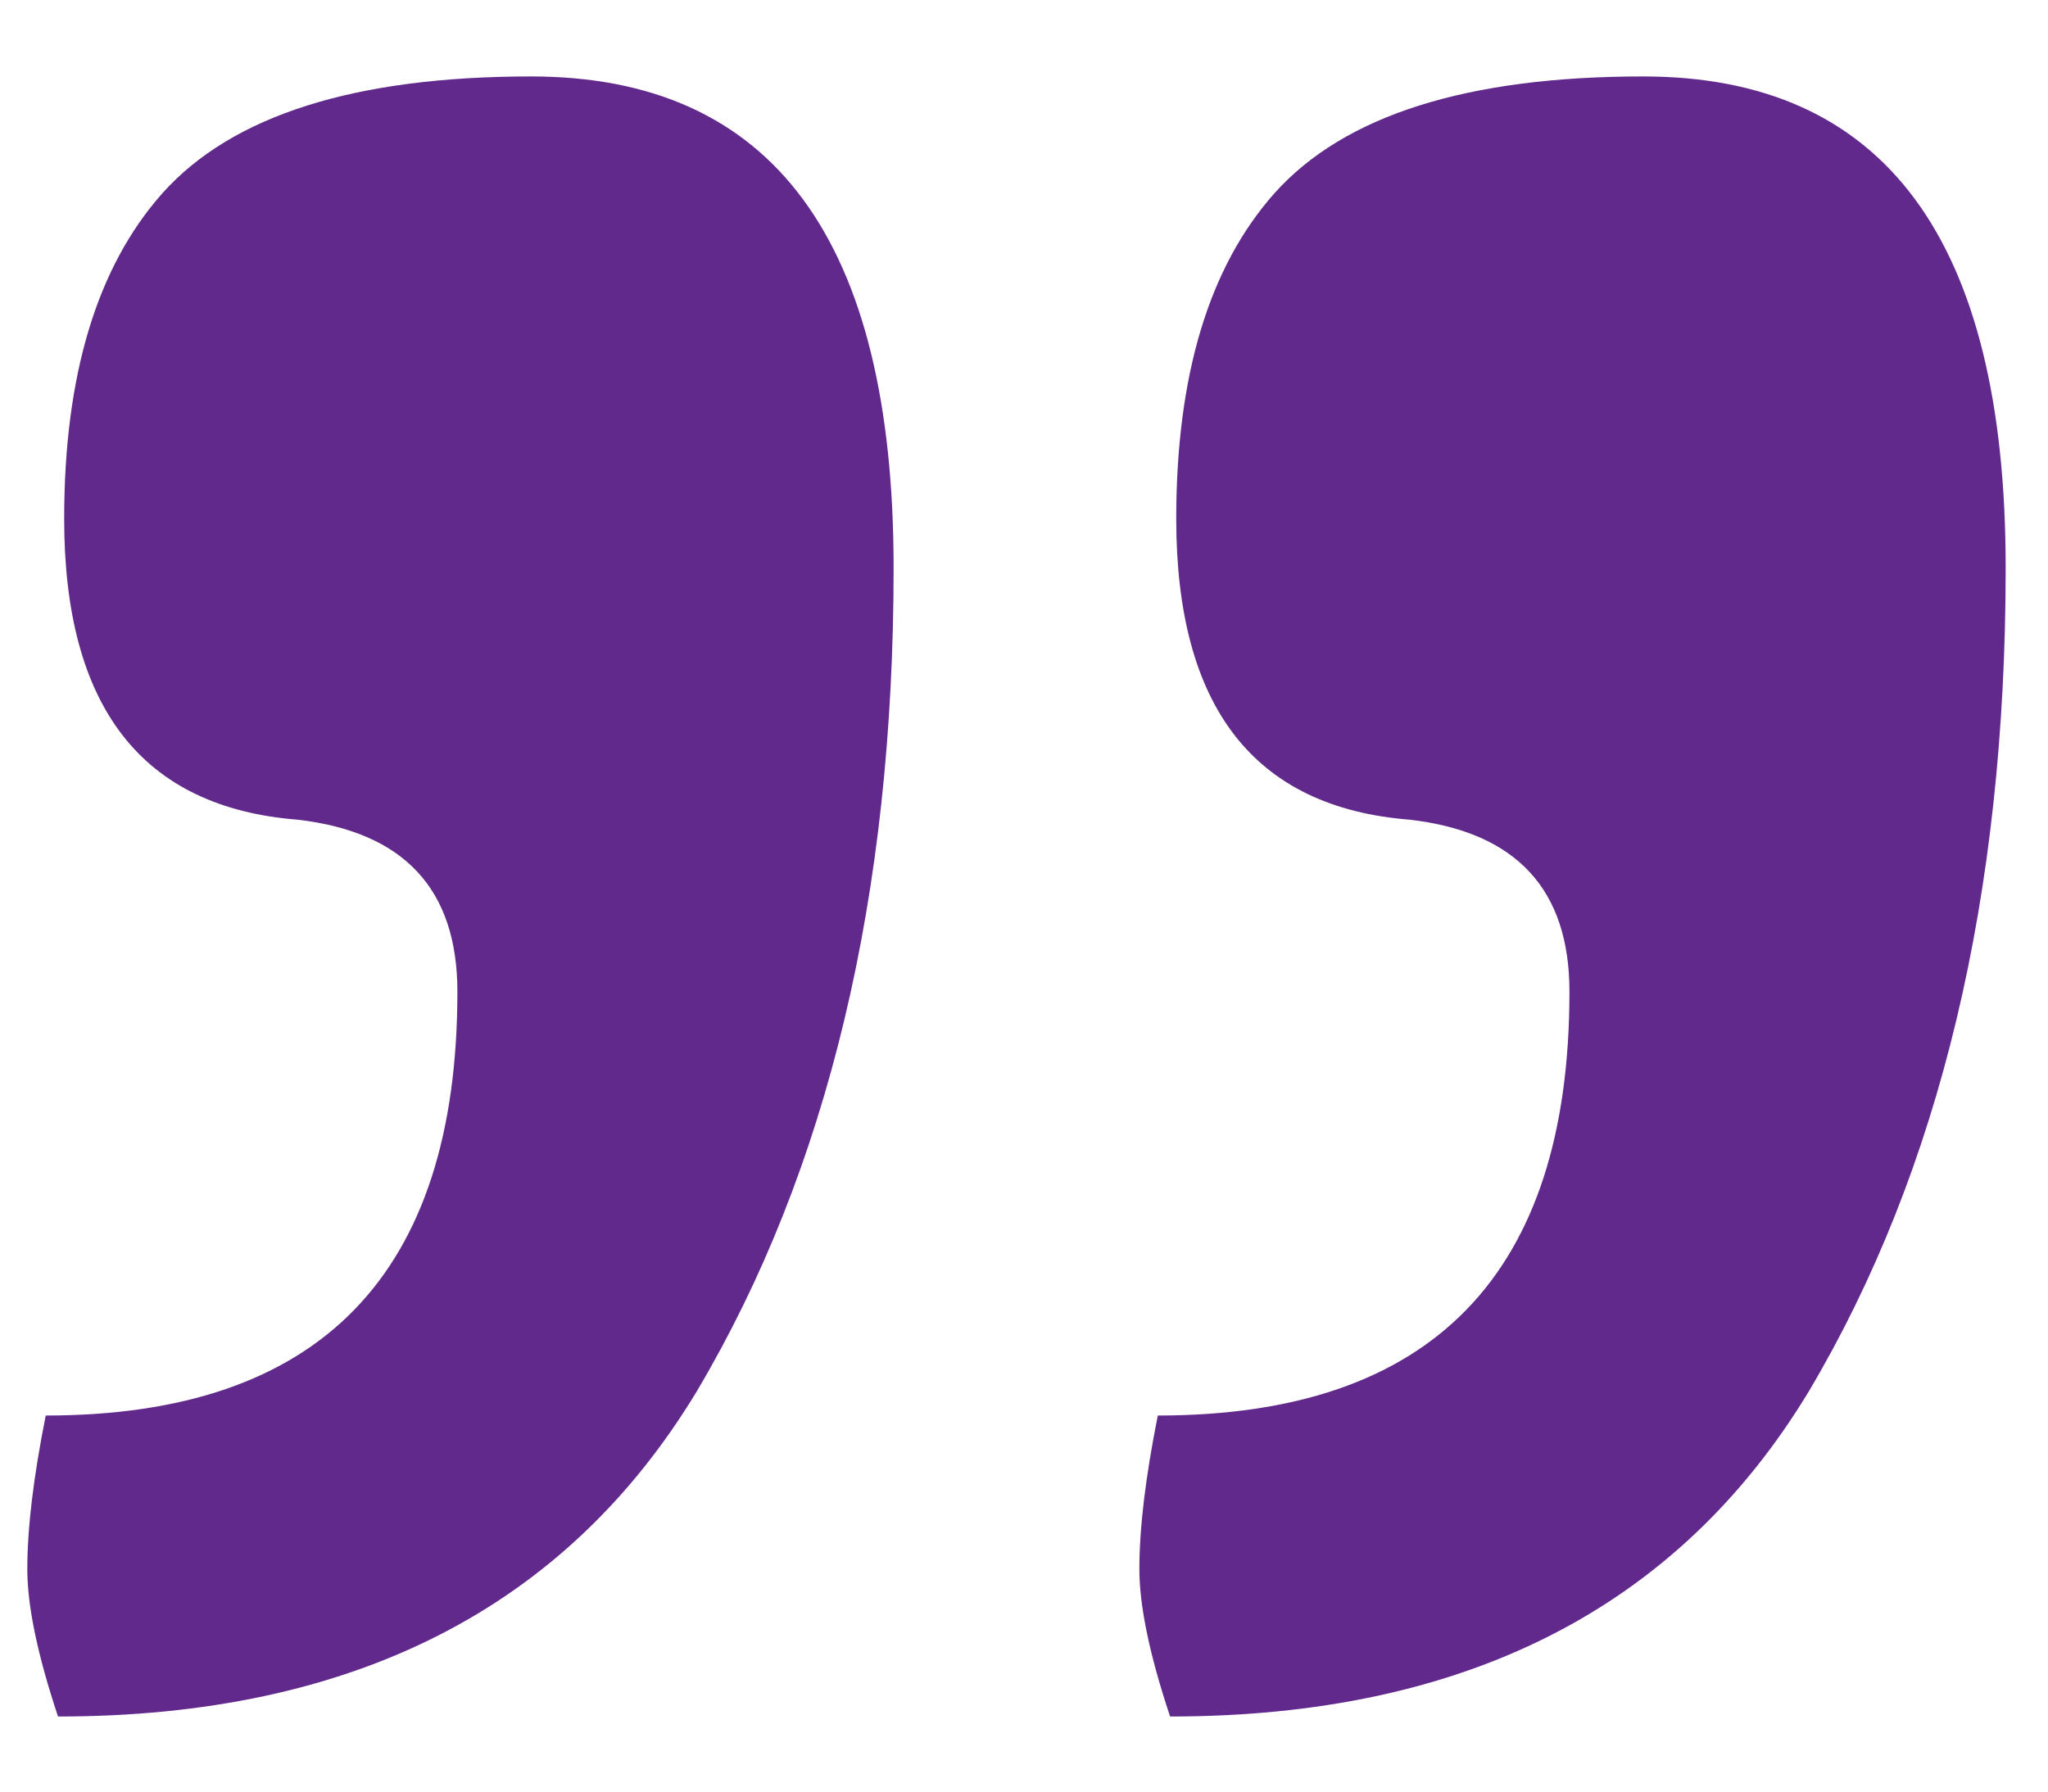
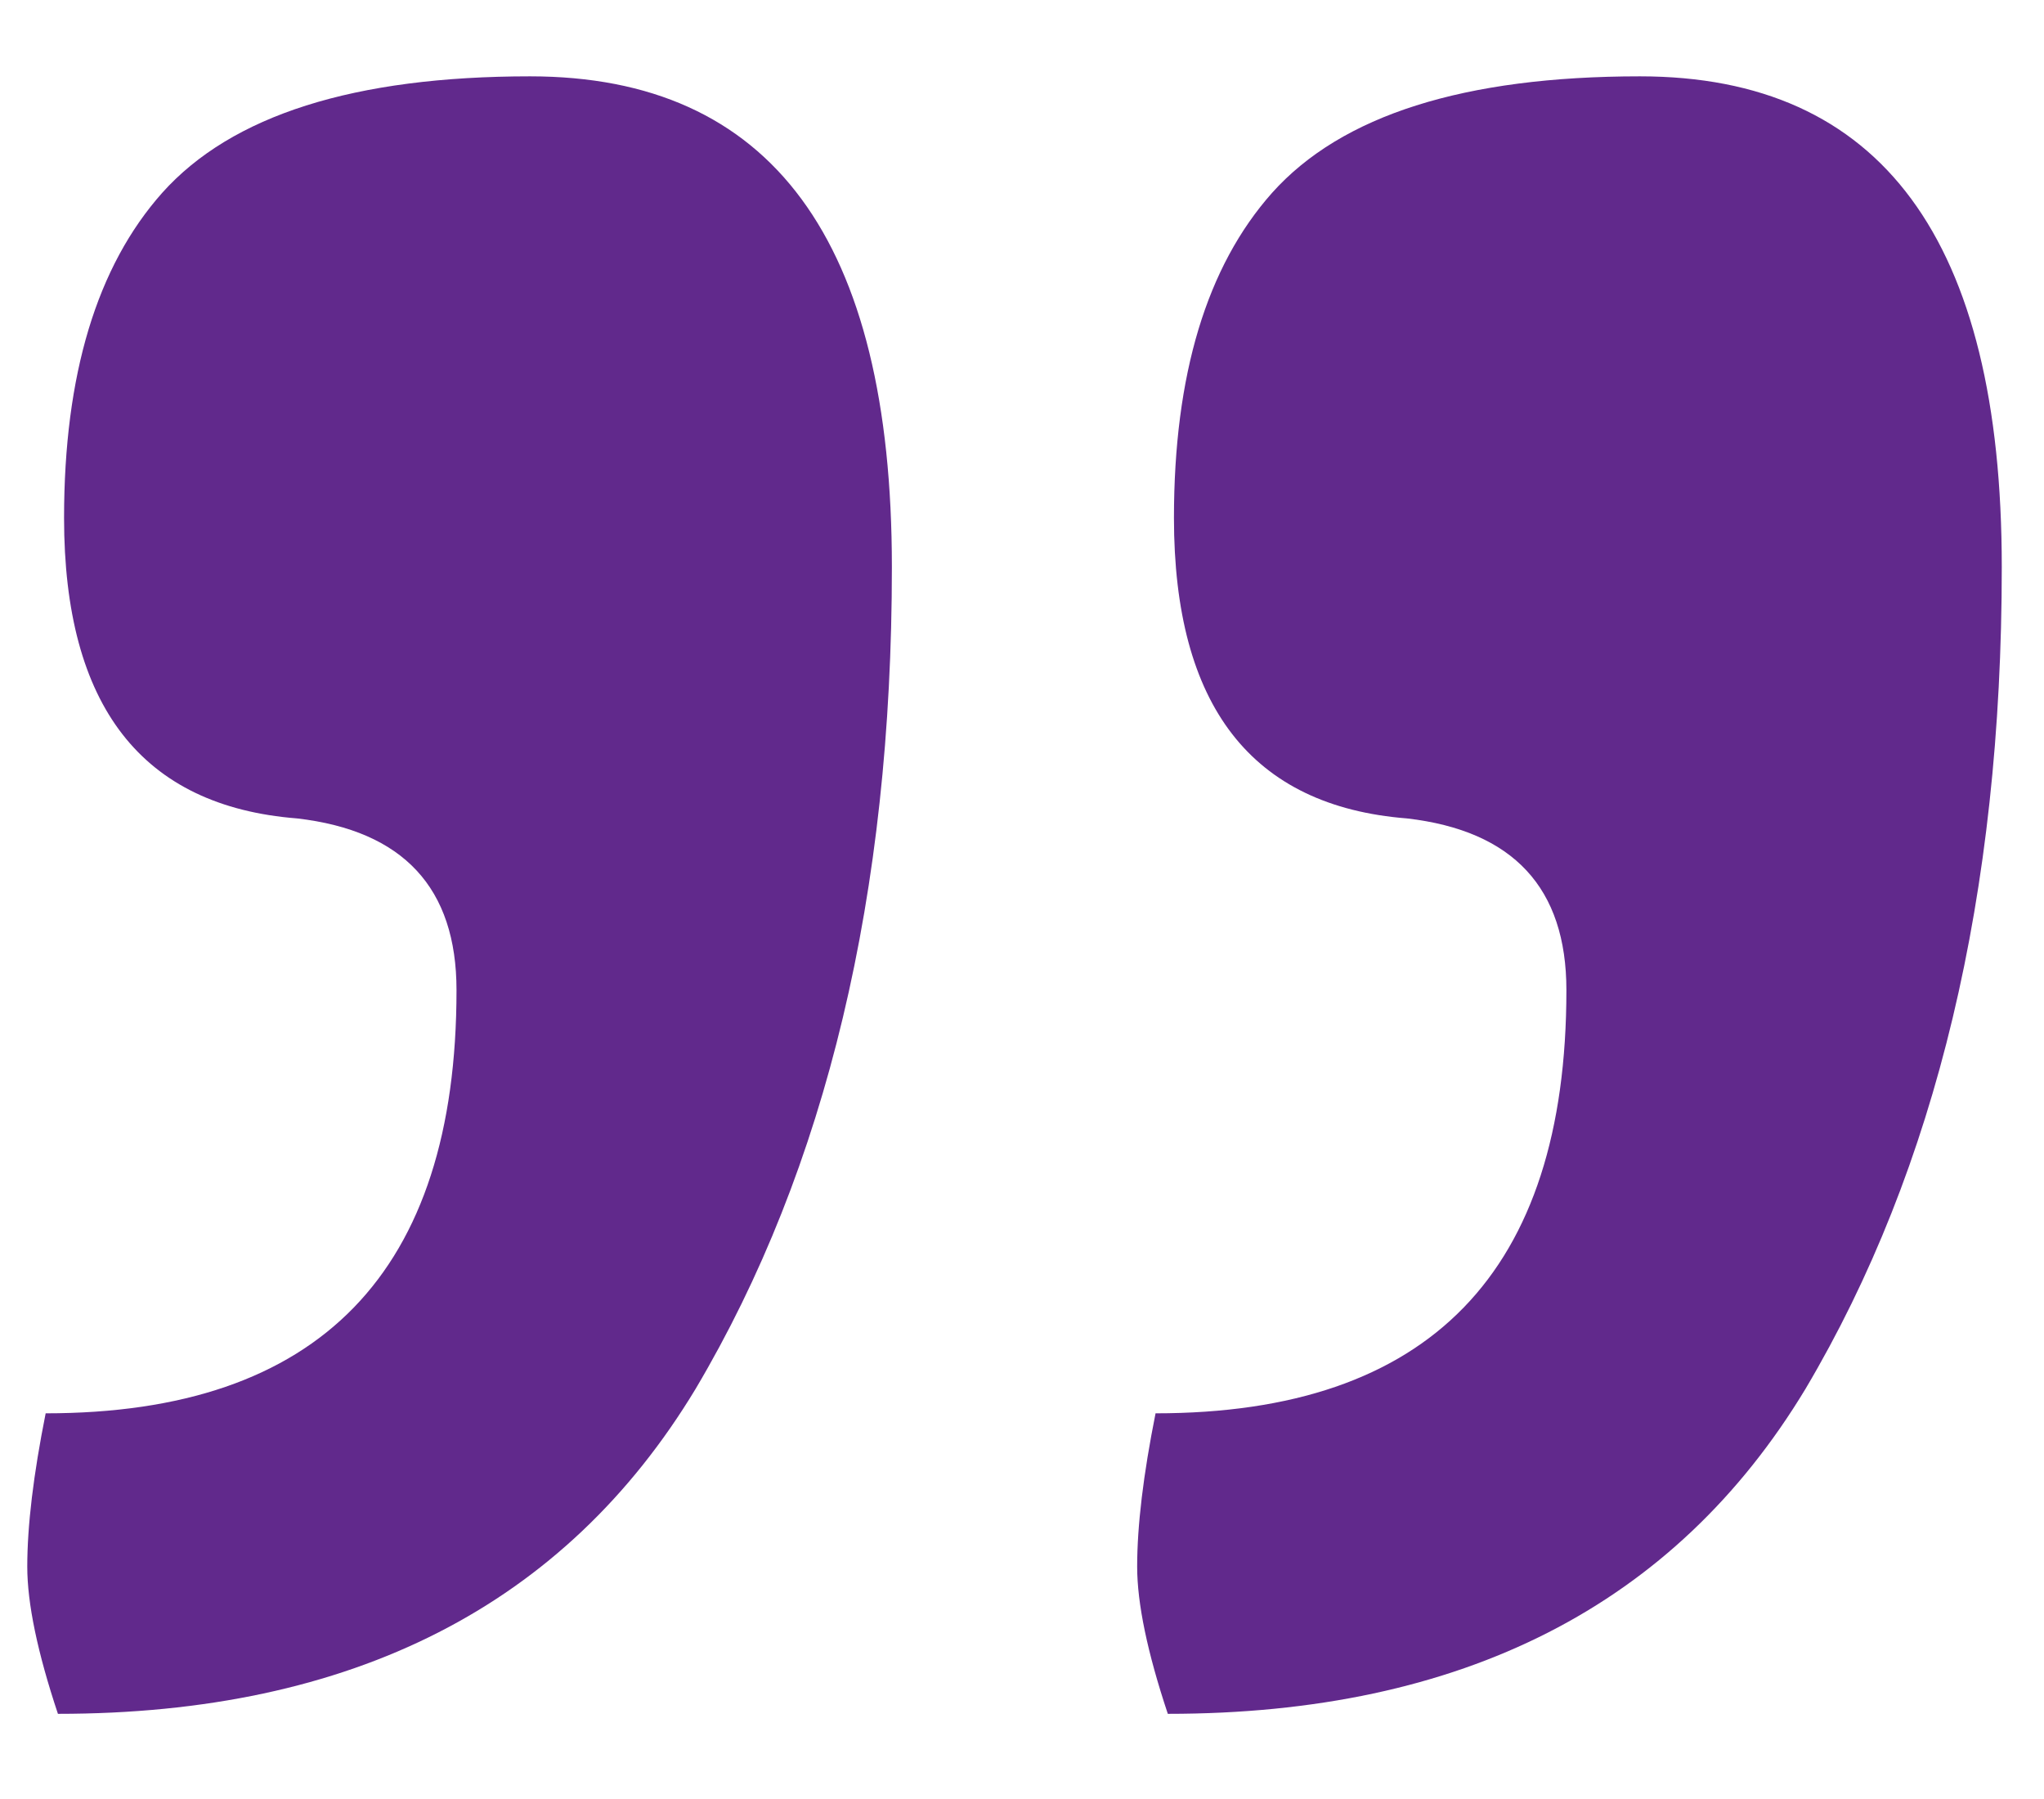
- <svg xmlns="http://www.w3.org/2000/svg" width="24" height="21" viewBox="0 0 24 21" fill="none">
-   <path d="M0.68 20.12C0.44 19.4 0.32 18.824 0.32 18.392C0.32 17.912 0.392 17.312 0.536 16.592C3.752 16.592 5.36 14.936 5.36 11.624C5.36 10.424 4.736 9.752 3.488 9.608C1.664 9.464 0.752 8.288 0.752 6.08C0.752 4.4 1.136 3.128 1.904 2.264C2.72 1.352 4.16 0.896 6.224 0.896C9.056 0.896 10.472 2.816 10.472 6.656C10.472 10.496 9.704 13.712 8.168 16.304C6.632 18.848 4.136 20.12 0.68 20.12ZM13.712 20.12C13.472 19.4 13.352 18.824 13.352 18.392C13.352 17.912 13.424 17.312 13.568 16.592C16.784 16.592 18.392 14.936 18.392 11.624C18.392 10.424 17.768 9.752 16.52 9.608C14.696 9.464 13.784 8.288 13.784 6.08C13.784 4.4 14.168 3.128 14.936 2.264C15.752 1.352 17.192 0.896 19.256 0.896C22.088 0.896 23.504 2.816 23.504 6.656C23.504 10.496 22.736 13.712 21.2 16.304C19.664 18.848 17.168 20.12 13.712 20.12Z" fill="#61298C" />
+ <svg xmlns="http://www.w3.org/2000/svg" fill="none" viewBox="0 0 50 44">
+   <path d="M1.417 41.917c-.5-1.5-.75-2.7-.75-3.6 0-1 .15-2.25.45-3.75 6.7 0 10.05-3.45 10.05-10.35 0-2.5-1.3-3.9-3.9-4.2-3.8-.3-5.7-2.75-5.7-7.35 0-3.5.8-6.15 2.4-7.95 1.7-1.9 4.7-2.85 9-2.85 5.9 0 8.85 4 8.85 12s-1.6 14.7-4.8 20.1c-3.2 5.3-8.4 7.95-15.6 7.95zm27.15 0c-.5-1.5-.75-2.7-.75-3.6 0-1 .15-2.25.45-3.75 6.7 0 10.05-3.45 10.05-10.35 0-2.5-1.3-3.9-3.9-4.2-3.8-.3-5.7-2.75-5.7-7.35 0-3.5.8-6.15 2.4-7.95 1.7-1.9 4.7-2.85 9-2.85 5.9 0 8.85 4 8.85 12s-1.6 14.7-4.8 20.1c-3.2 5.3-8.4 7.95-15.6 7.95z" fill="#61298C" />
</svg>
